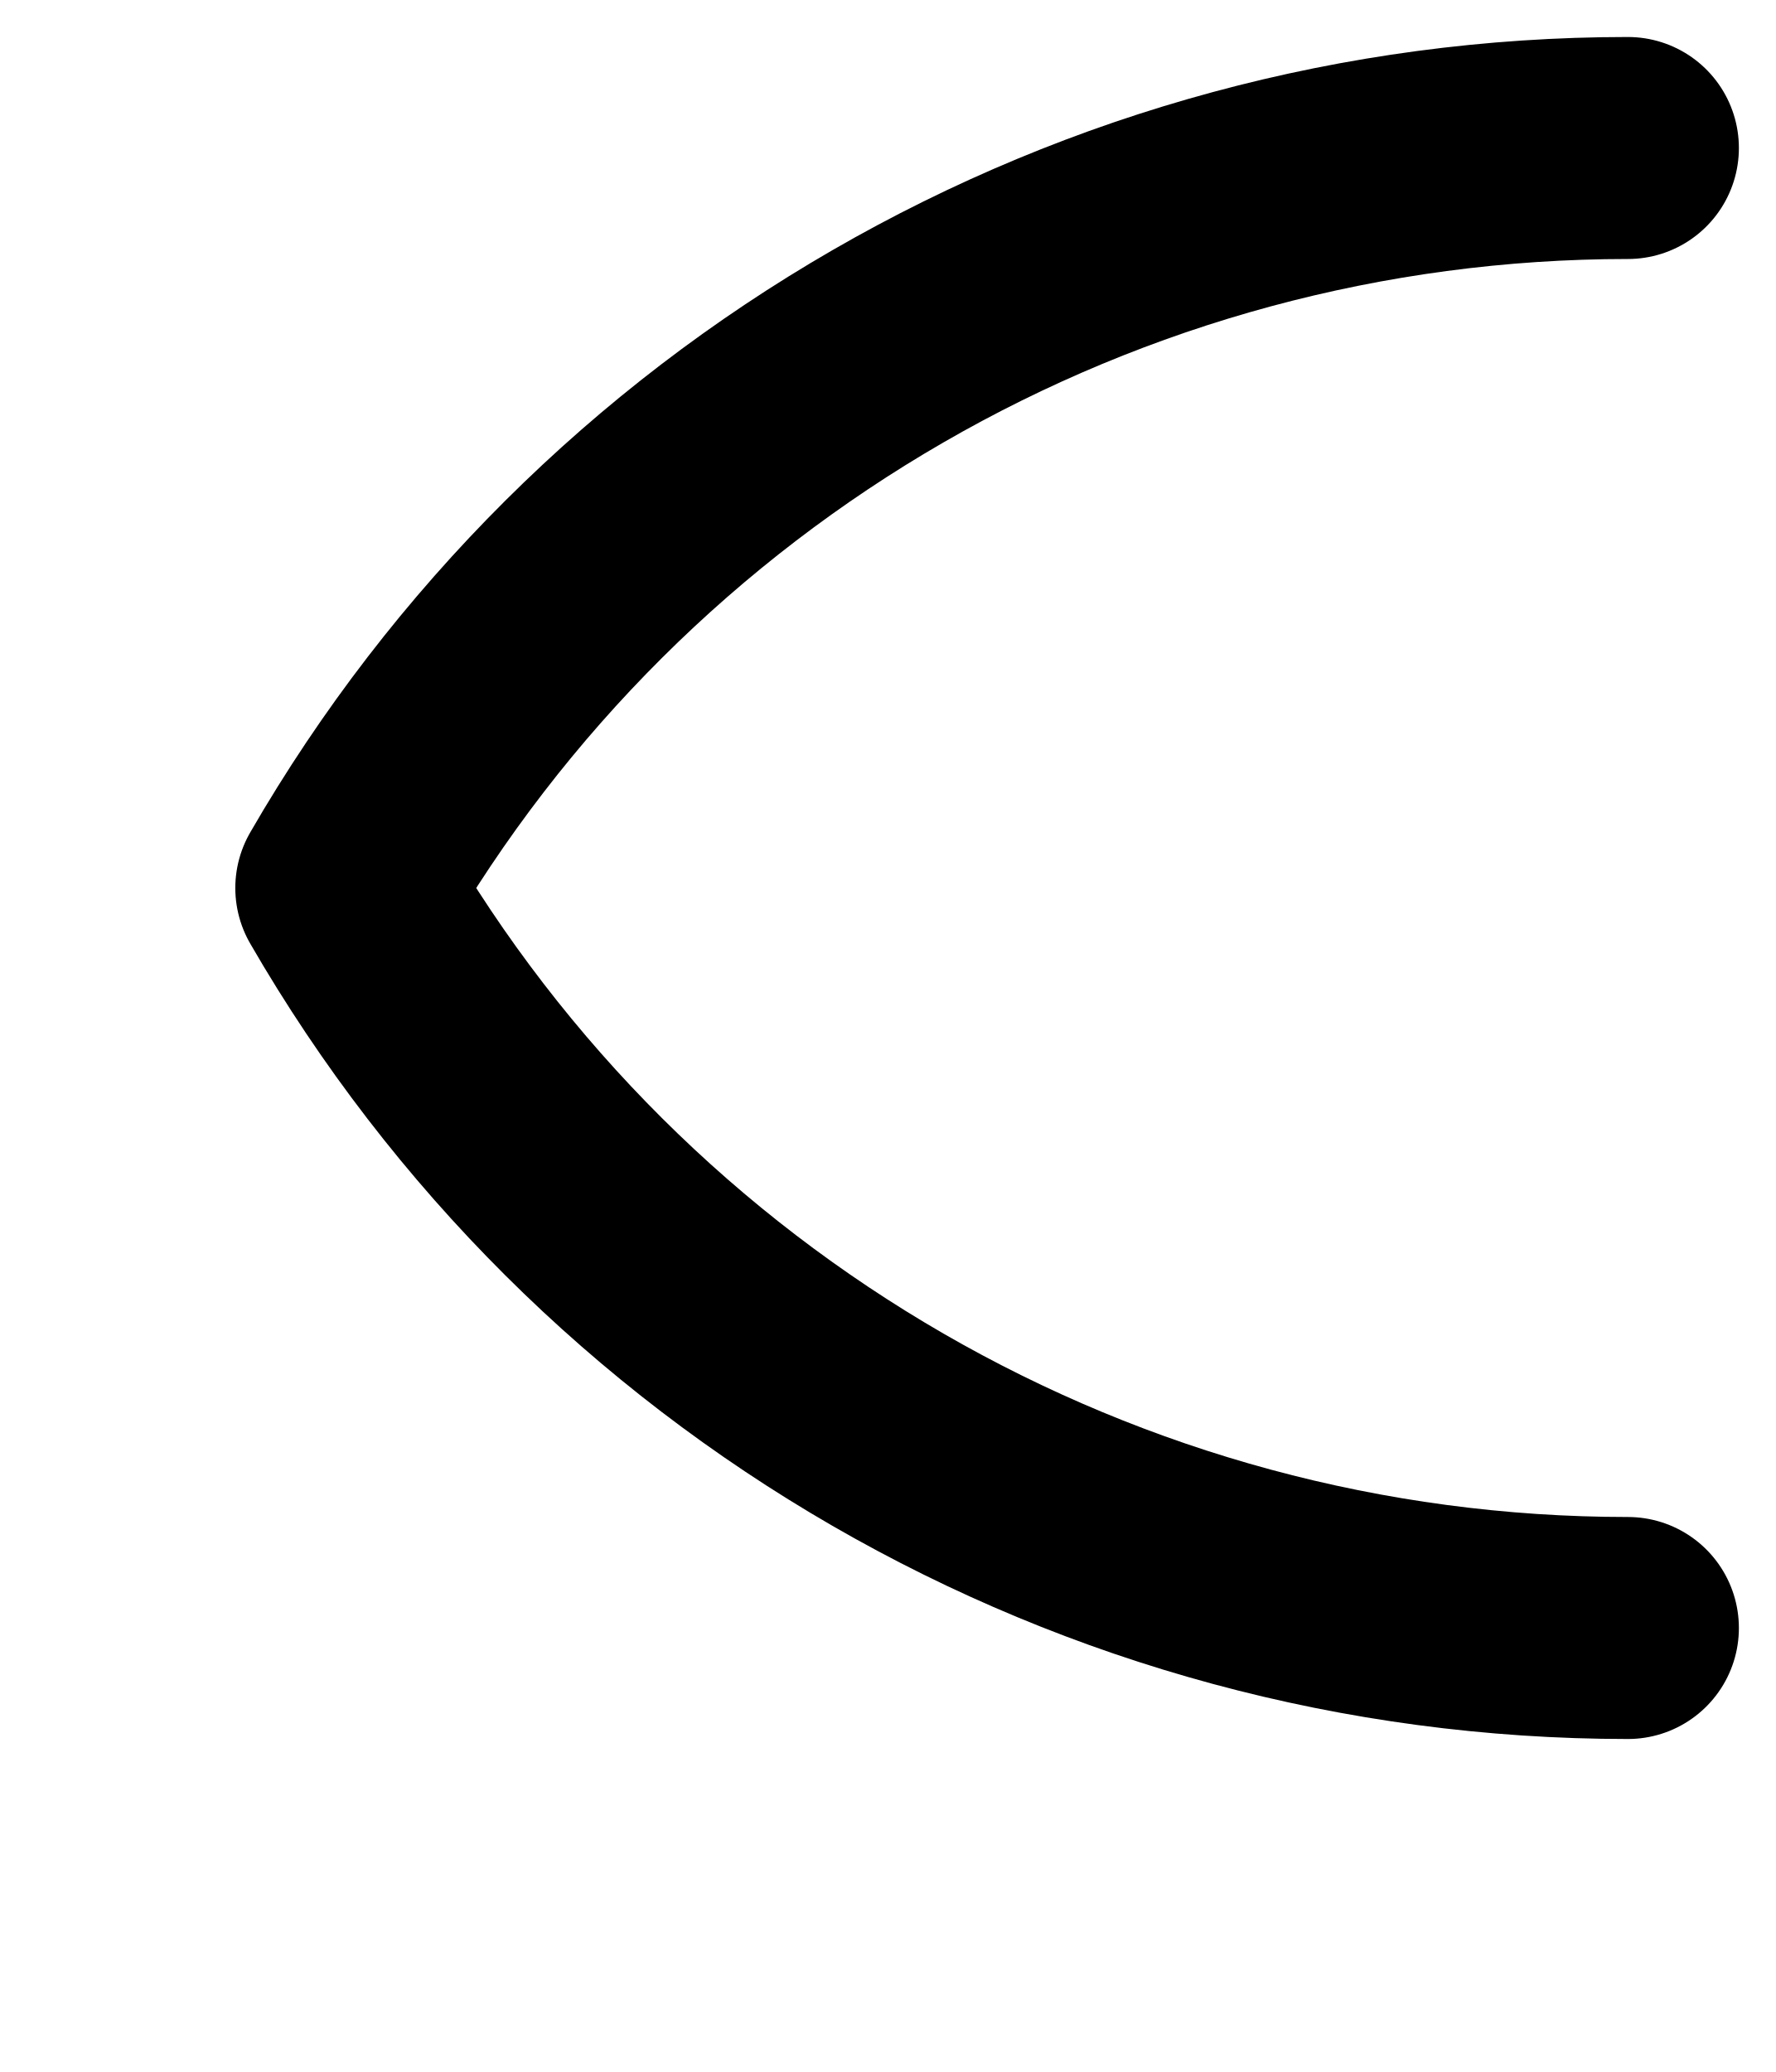
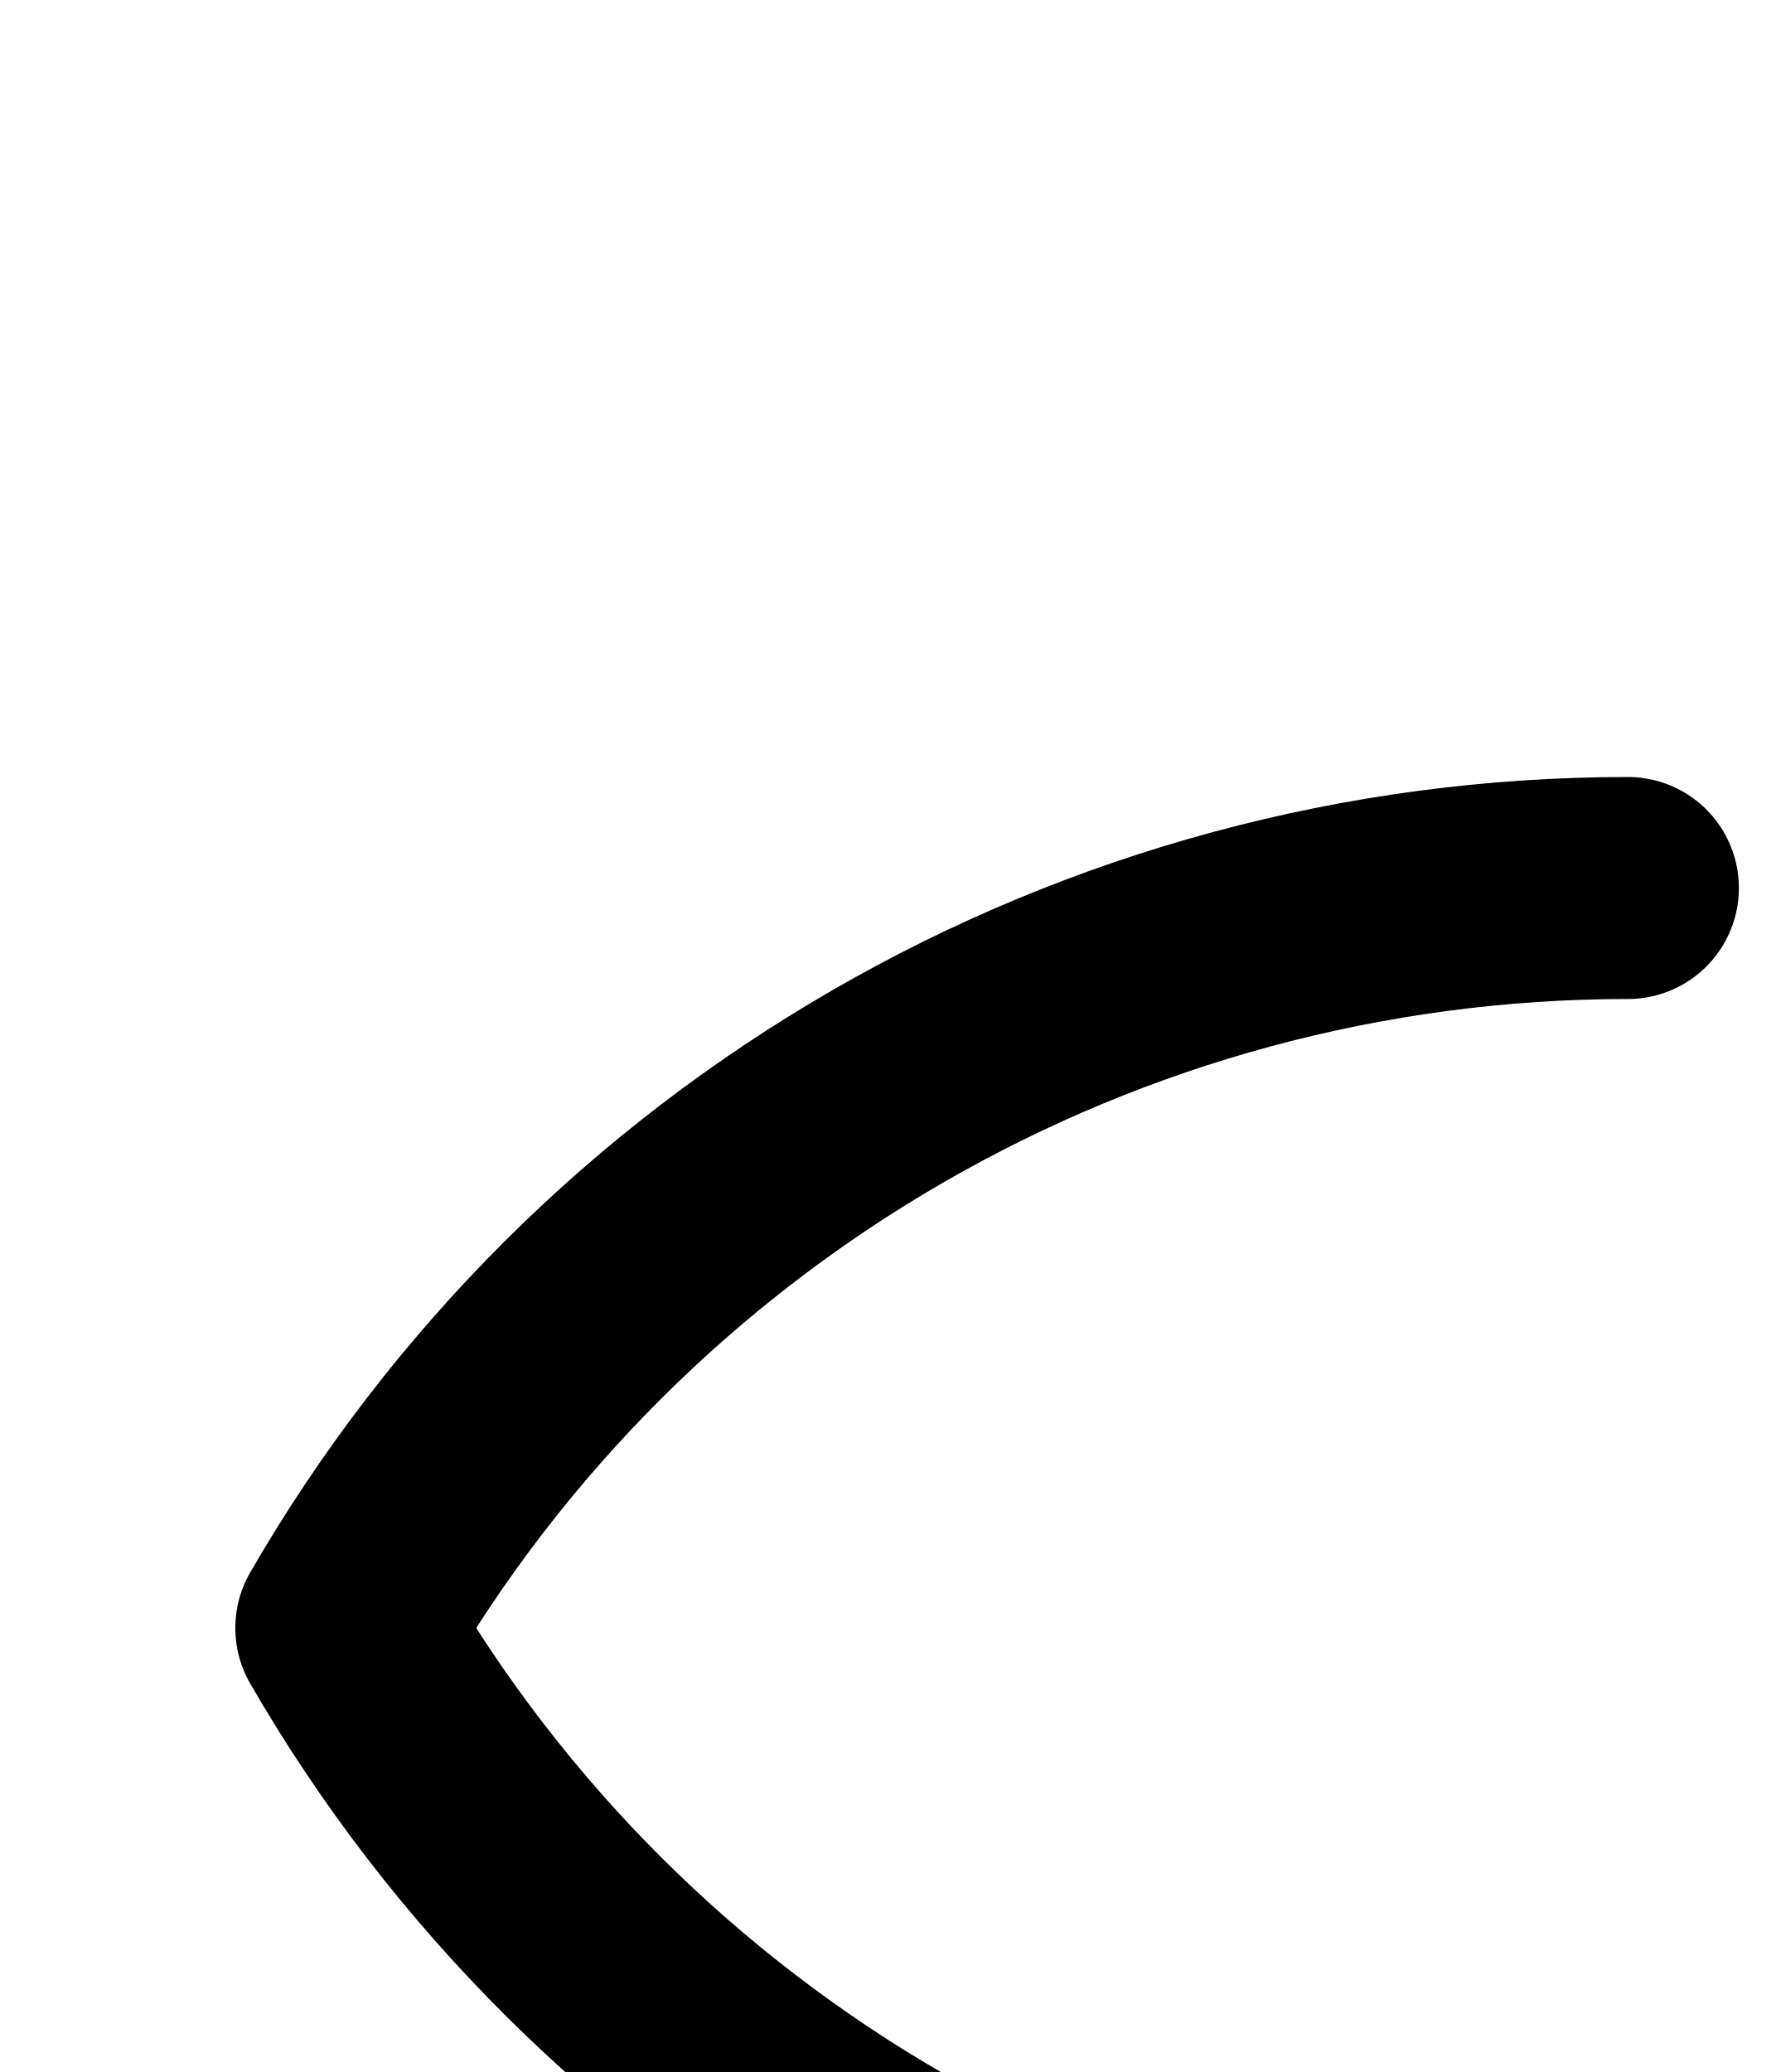
- <svg xmlns="http://www.w3.org/2000/svg" viewBox="0 0 12 14">
-   <path d="M 11 1 A 10 10 0 0 0 2.34 6 M 11 11 A 10 10 0 0 1 2.34 6" stroke="#000000" stroke-width="1.5" stroke-linecap="round" fill="none" />
+ <svg xmlns="http://www.w3.org/2000/svg" viewBox="0 0 120 140">
+   <path d="M 110 60 A 100 100 0 0 0 23.4 110 M 110 160 A 100 100 0 0 1 23.4 110" stroke="#000000" stroke-width="15" stroke-linecap="round" fill="none" />
</svg>
